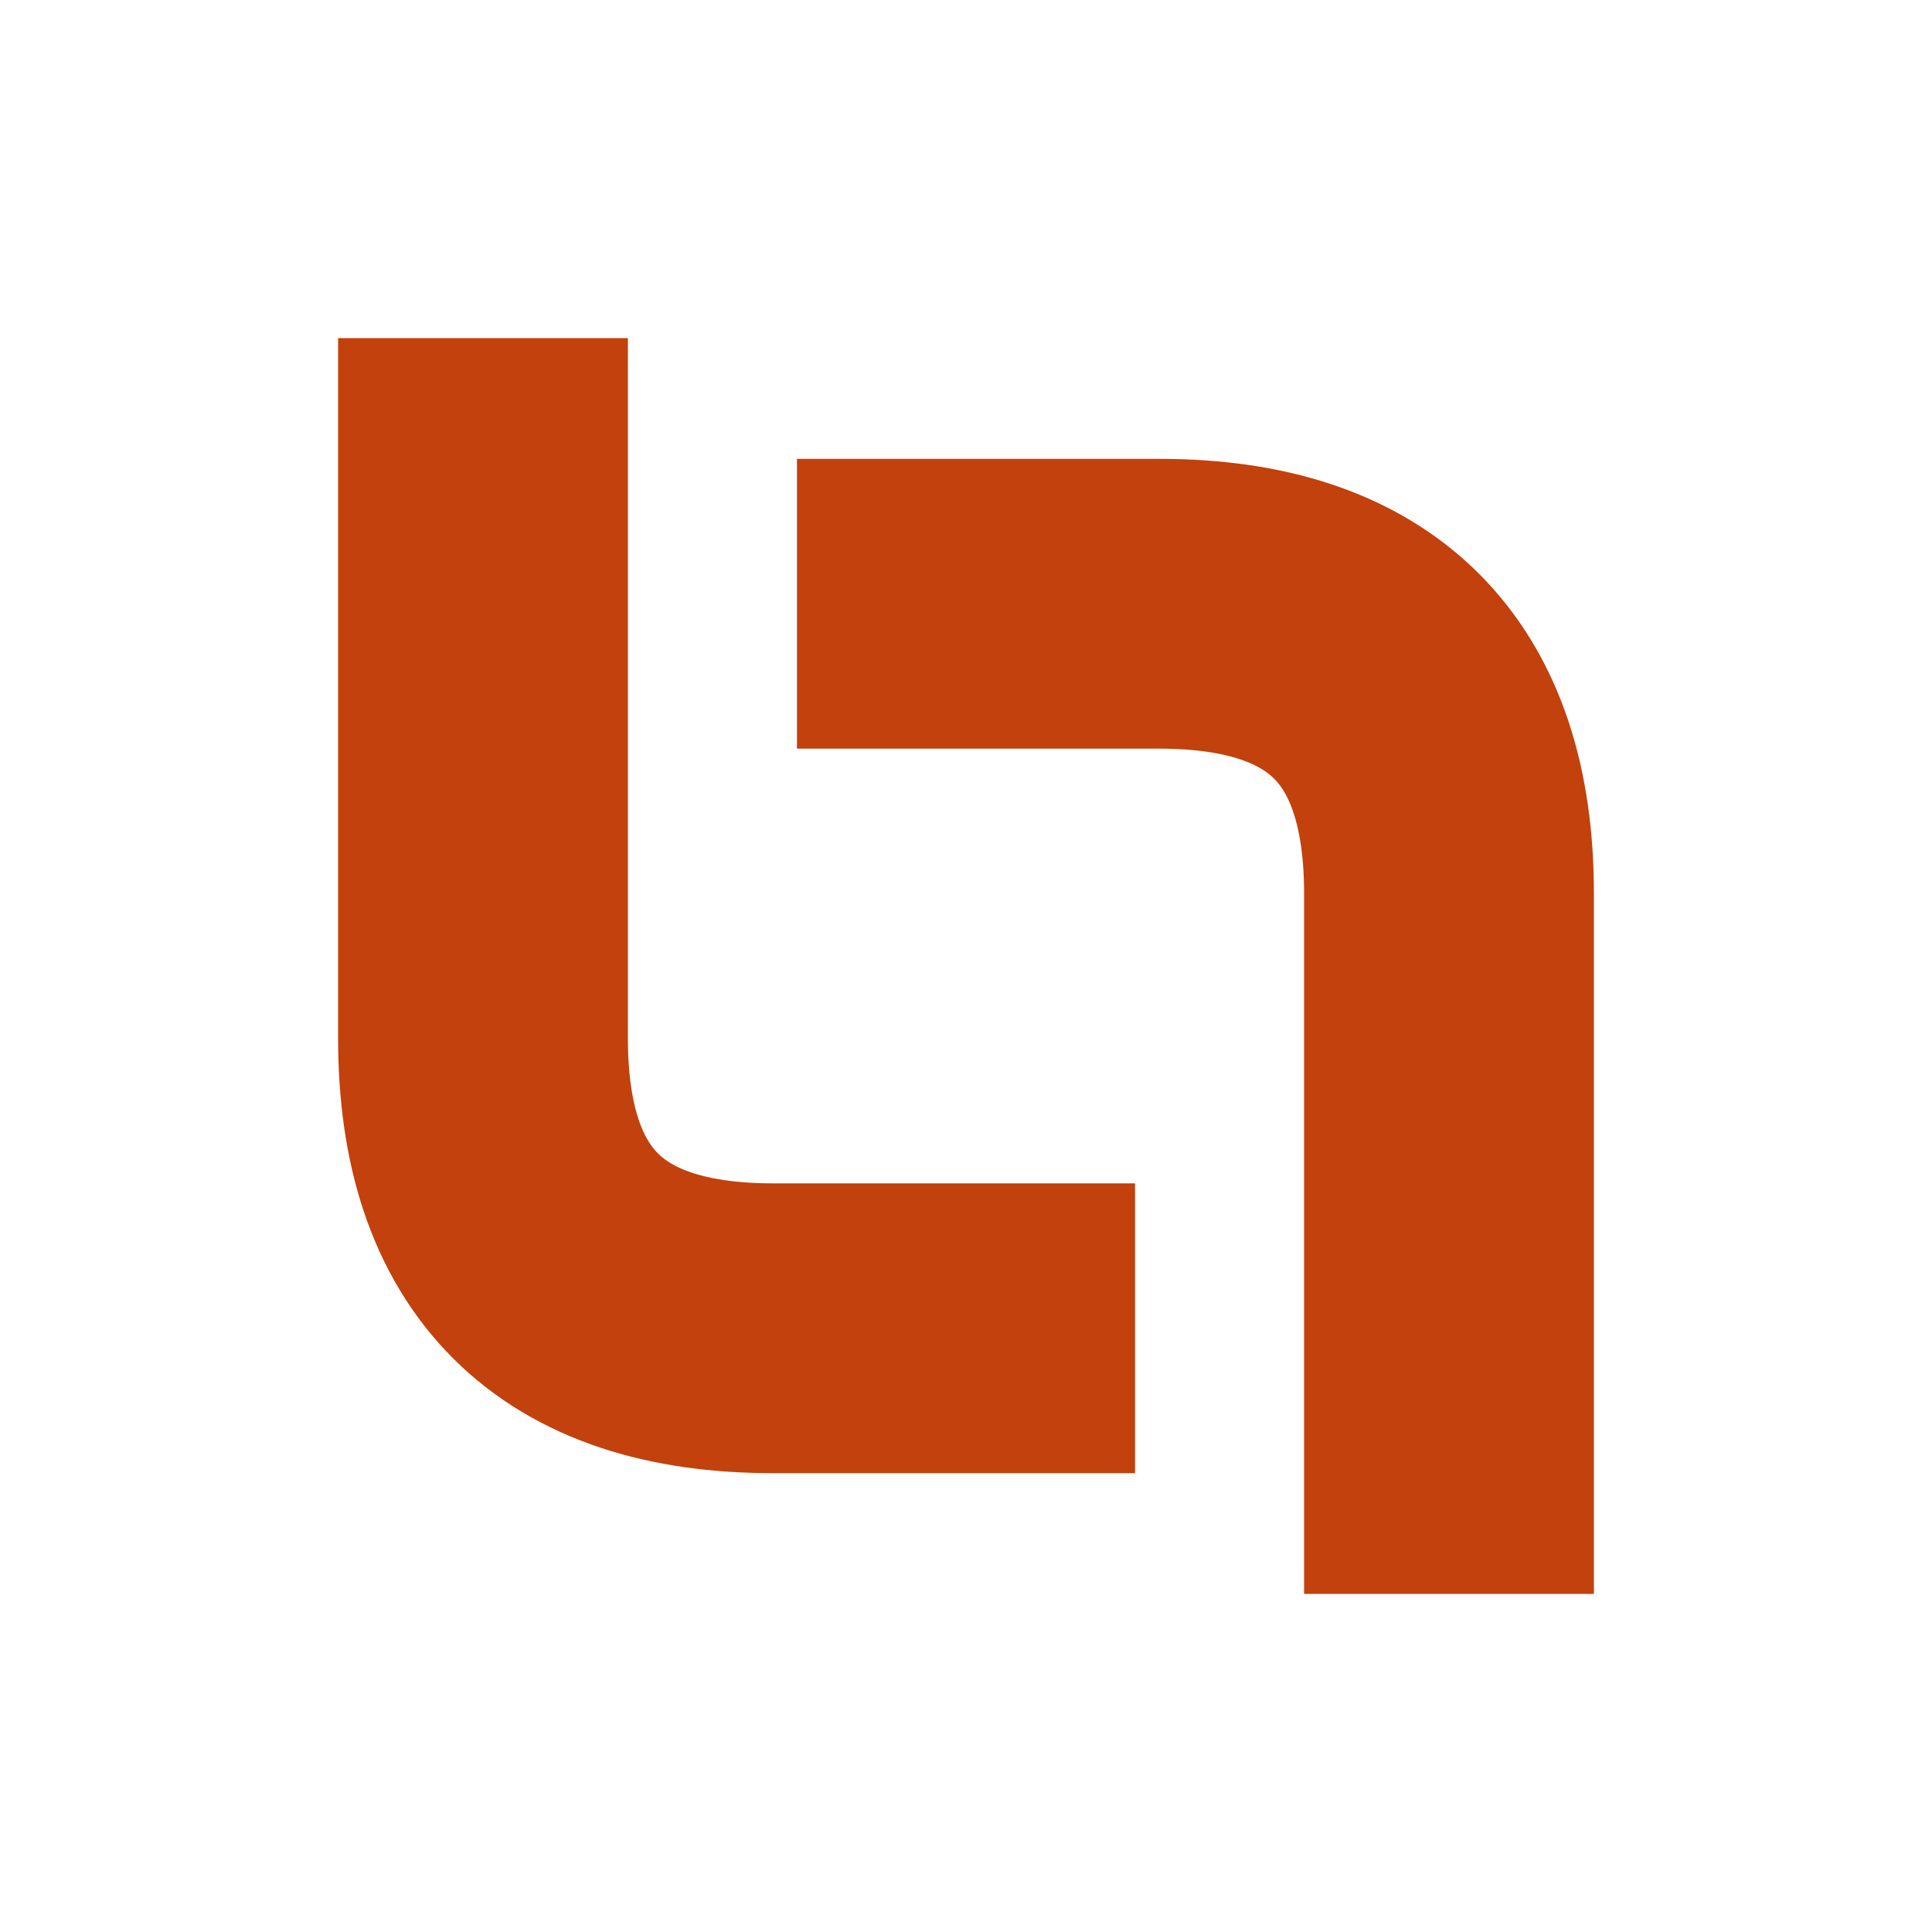
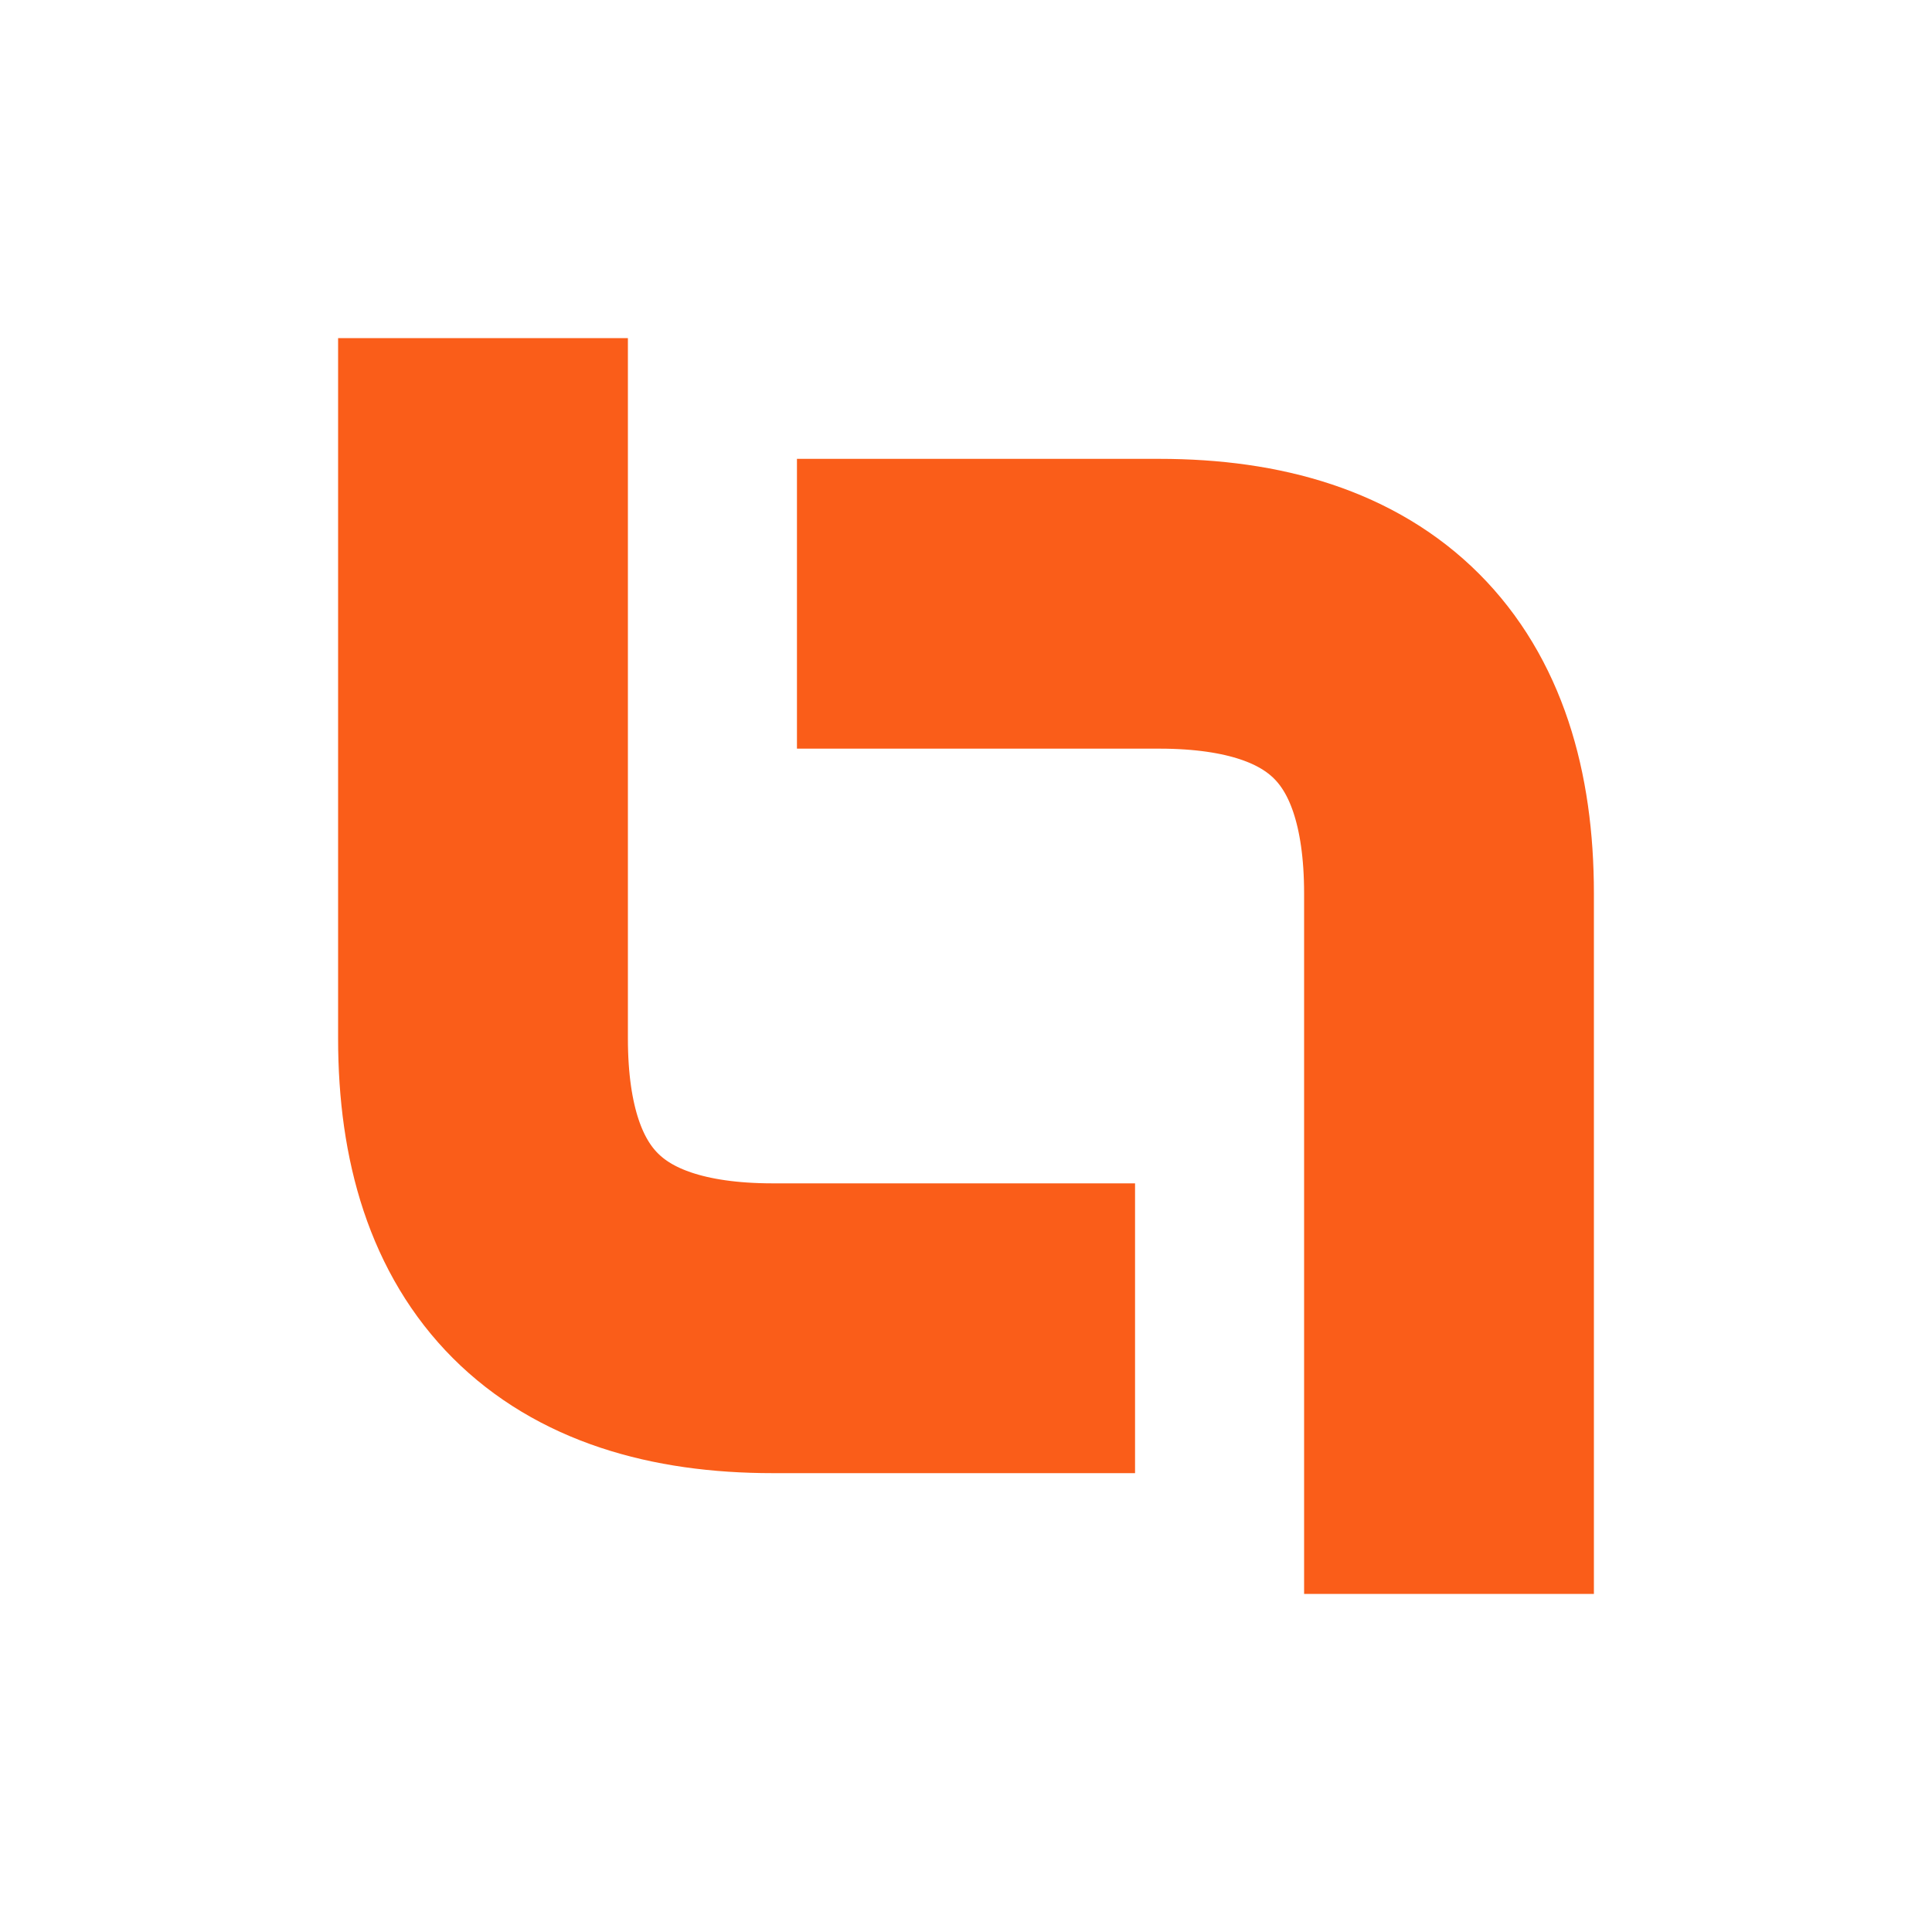
<svg xmlns="http://www.w3.org/2000/svg" width="80" height="80" viewBox="0 0 80 80" role="img" aria-labelledby="title">
-   <path d="M20 14 L20 43 Q20 55 32 55 L47 55 M60 66 L60 37 Q60 25 48 25 L33 25" fill="none" stroke="#C2410C" stroke-width="12" />
+   <path d="M20 14 L20 43 Q20 55 32 55 L47 55 M60 66 L60 37 Q60 25 48 25 L33 25" fill="none" stroke="#FA5D19" stroke-width="12" />
</svg>
